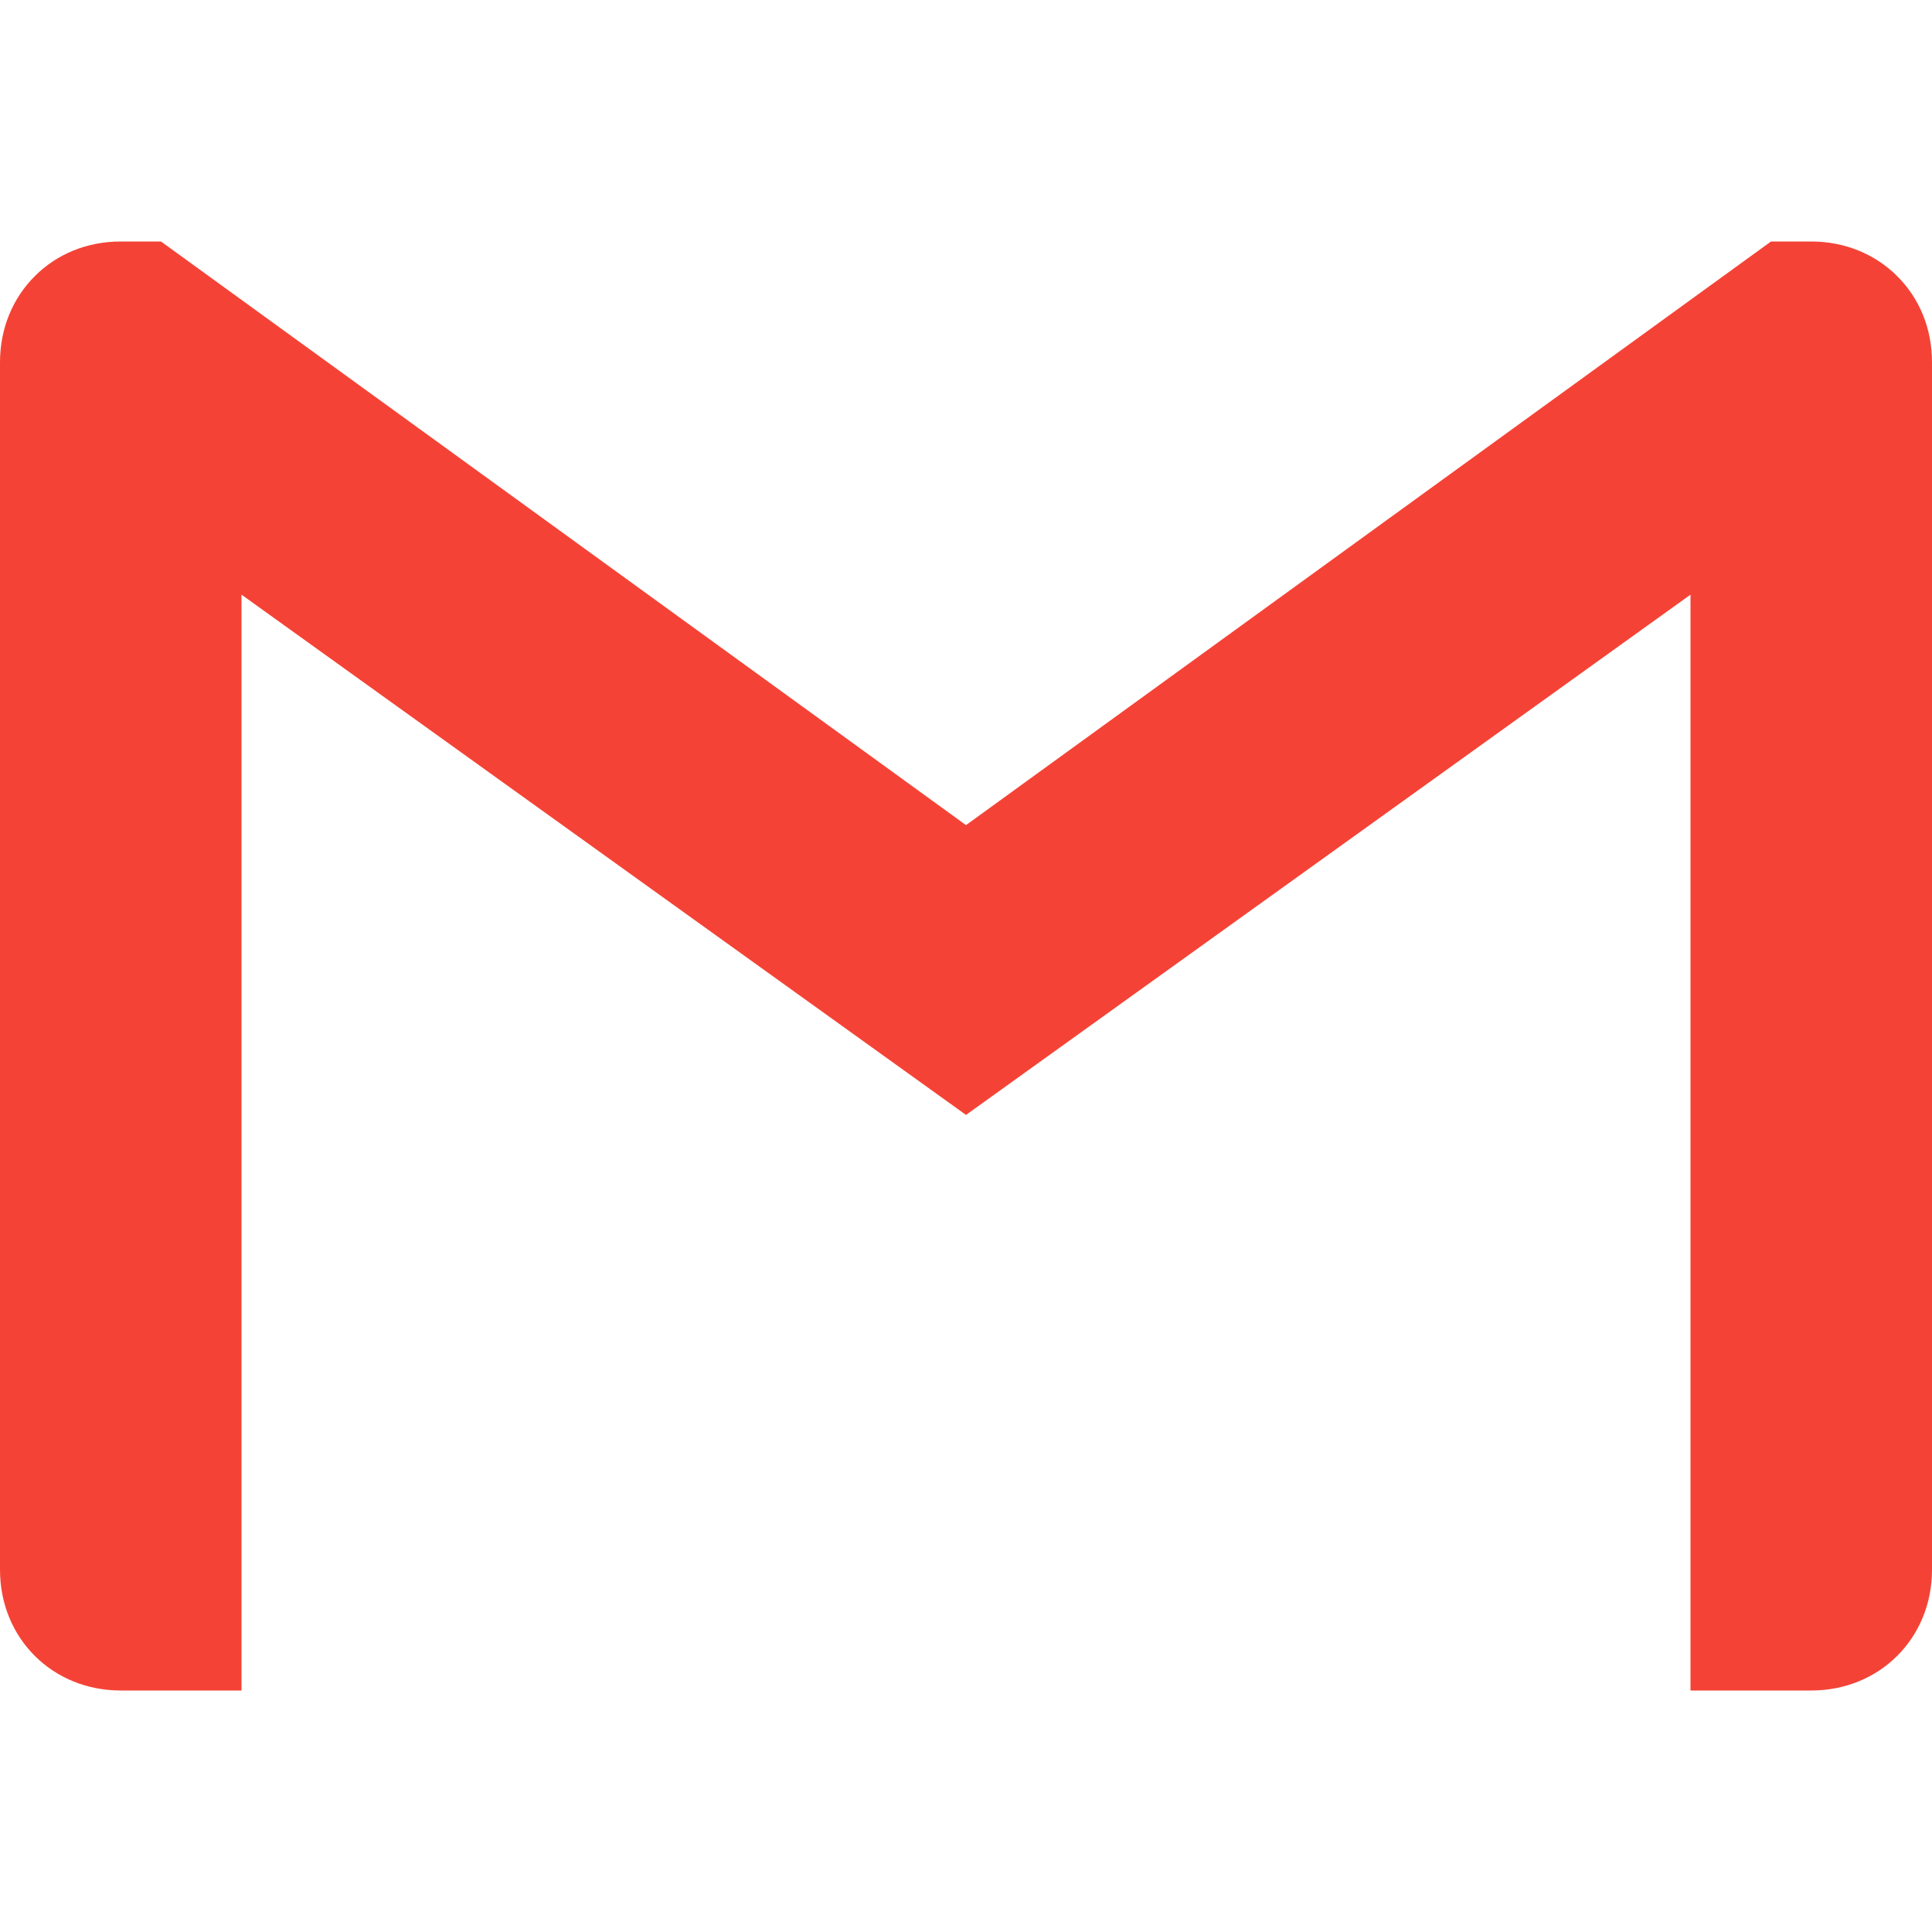
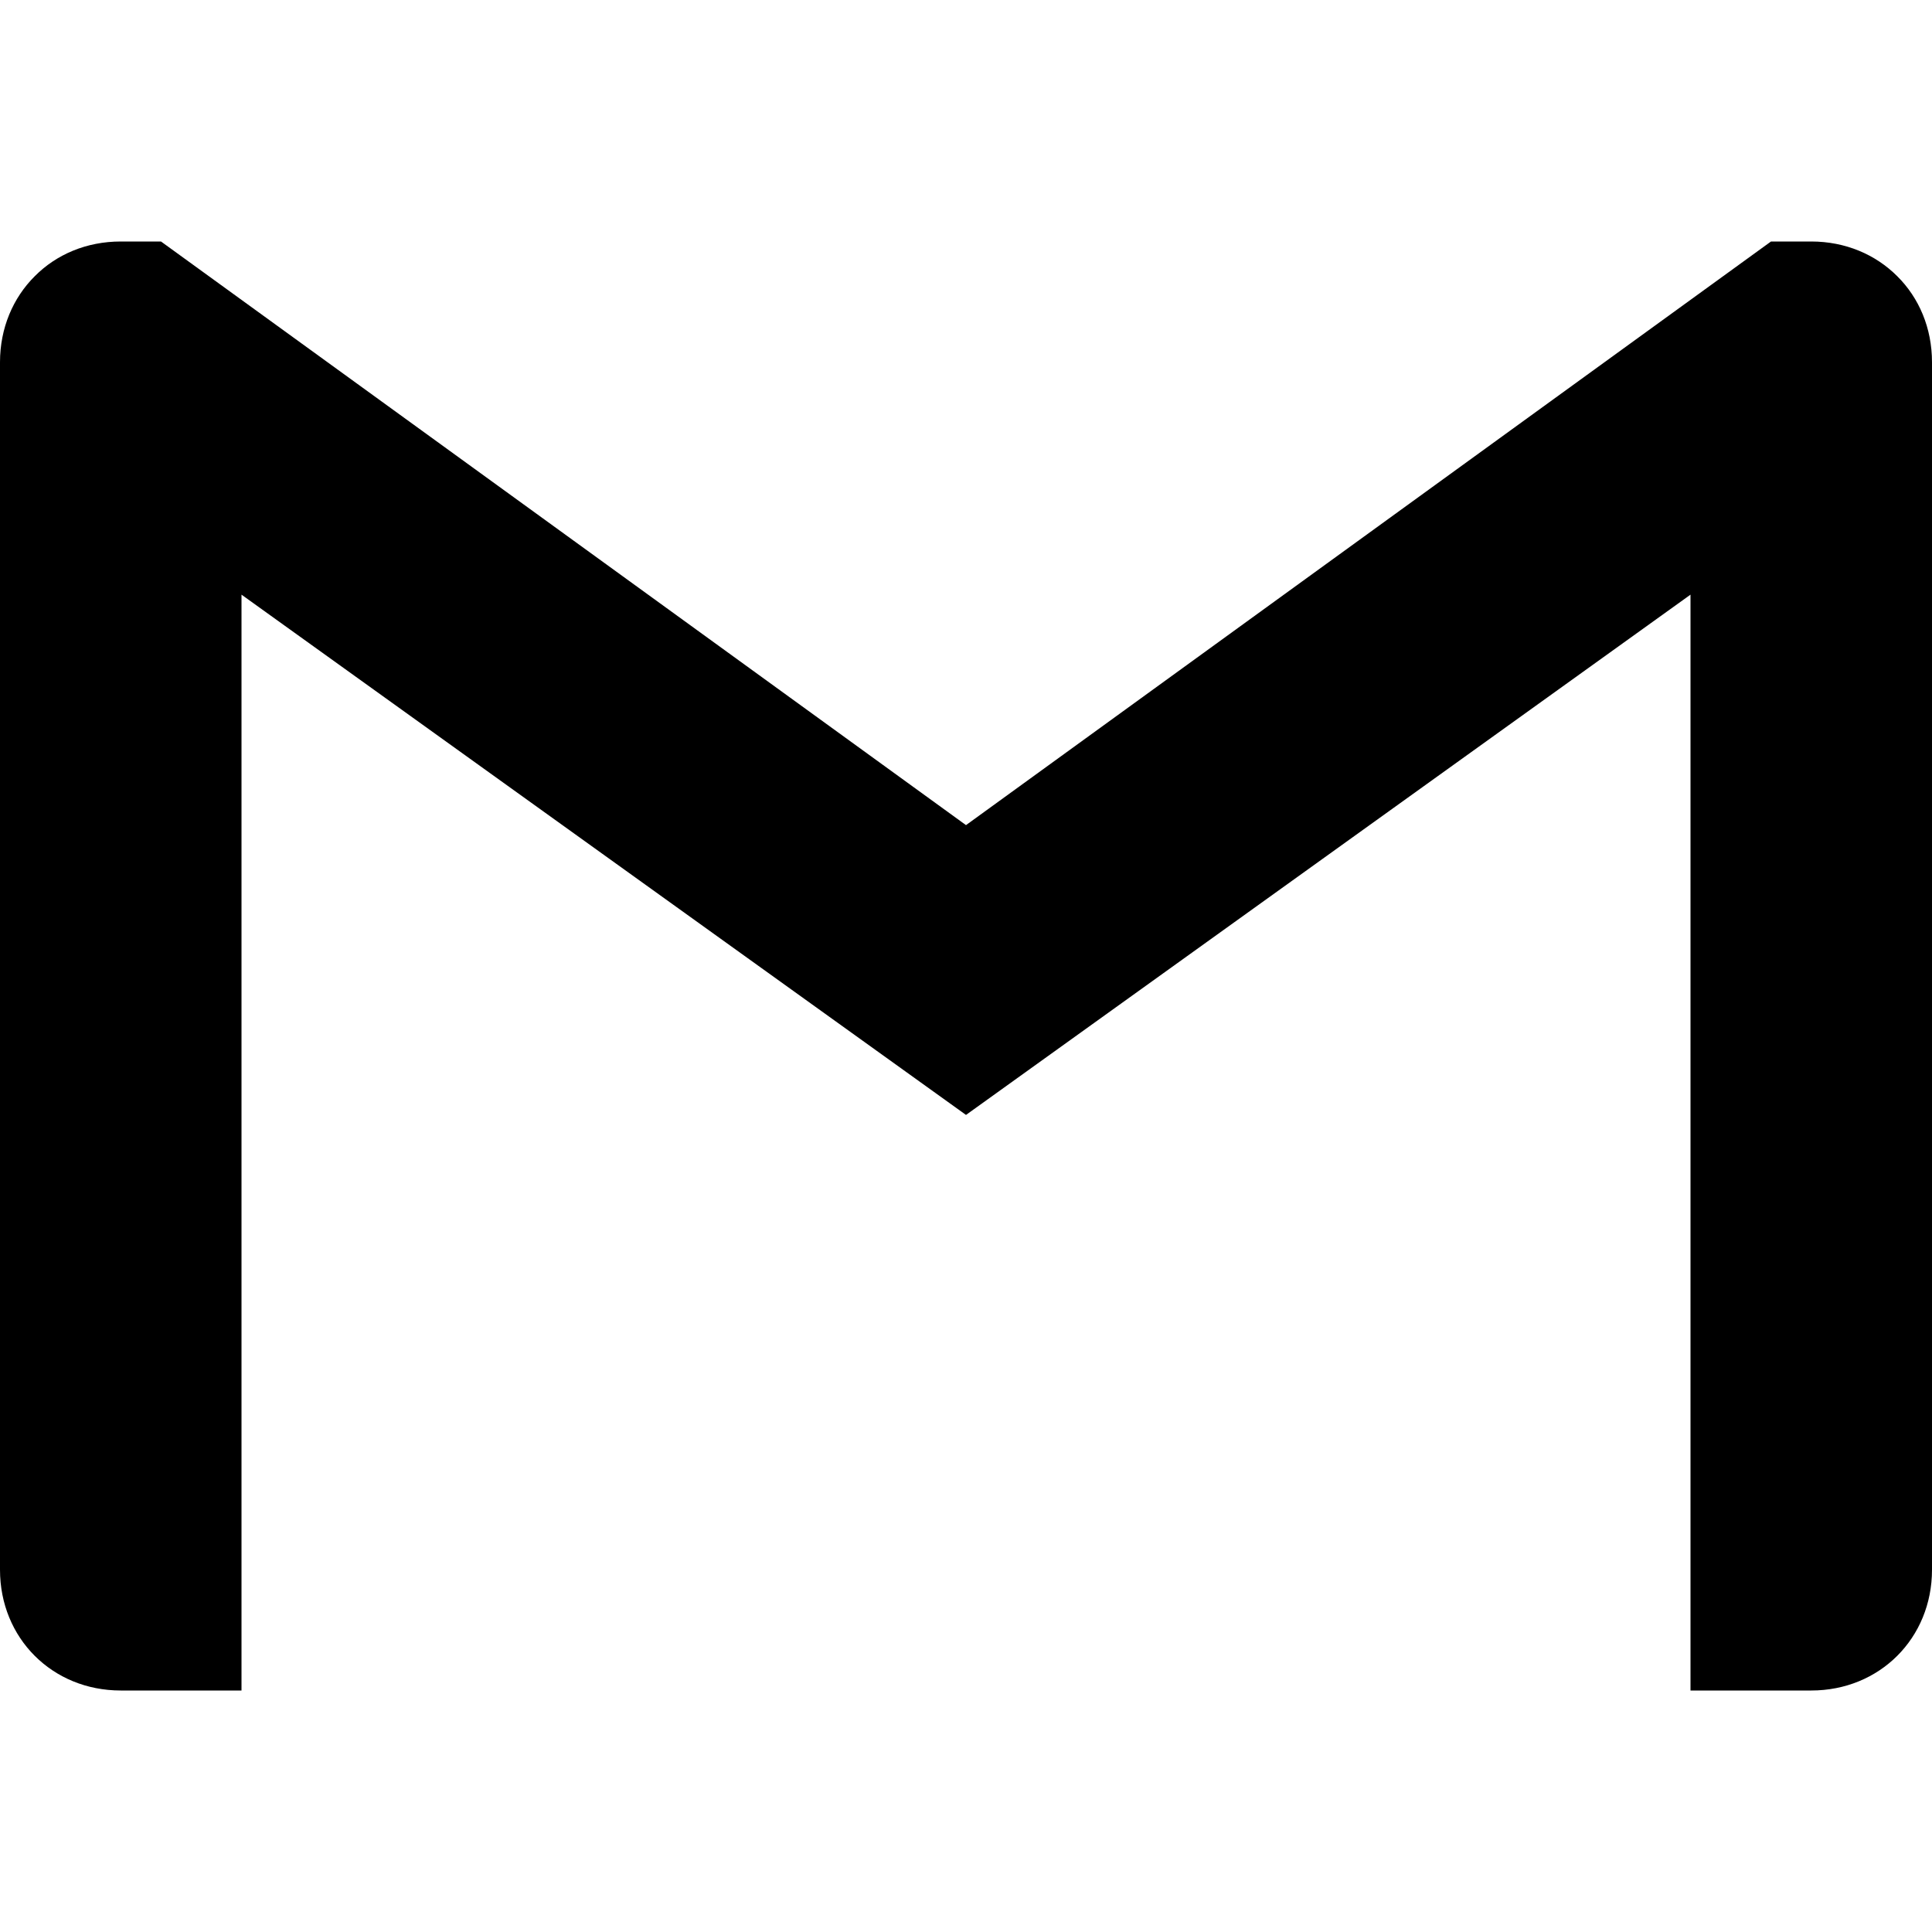
<svg xmlns="http://www.w3.org/2000/svg" role="img" viewBox="0 0 24 24">
-   <path fill="#f44336" d="M24 4.5v15c0 .85-.65 1.5-1.5 1.5H21V7.387l-9 6.463-9-6.463V21H1.5C.649 21 0 20.35 0 19.5v-15c0-.425.162-.8.431-1.068C.7 3.16 1.076 3 1.5 3H2l10 7.25L22 3h.5c.425 0 .8.162 1.069.432.27.268.431.643.431 1.068z" />
+   <path d="M24 4.5v15c0 .85-.65 1.5-1.5 1.5H21V7.387l-9 6.463-9-6.463V21H1.5C.649 21 0 20.35 0 19.5v-15c0-.425.162-.8.431-1.068C.7 3.16 1.076 3 1.5 3H2l10 7.25L22 3h.5c.425 0 .8.162 1.069.432.27.268.431.643.431 1.068z" />
</svg>
